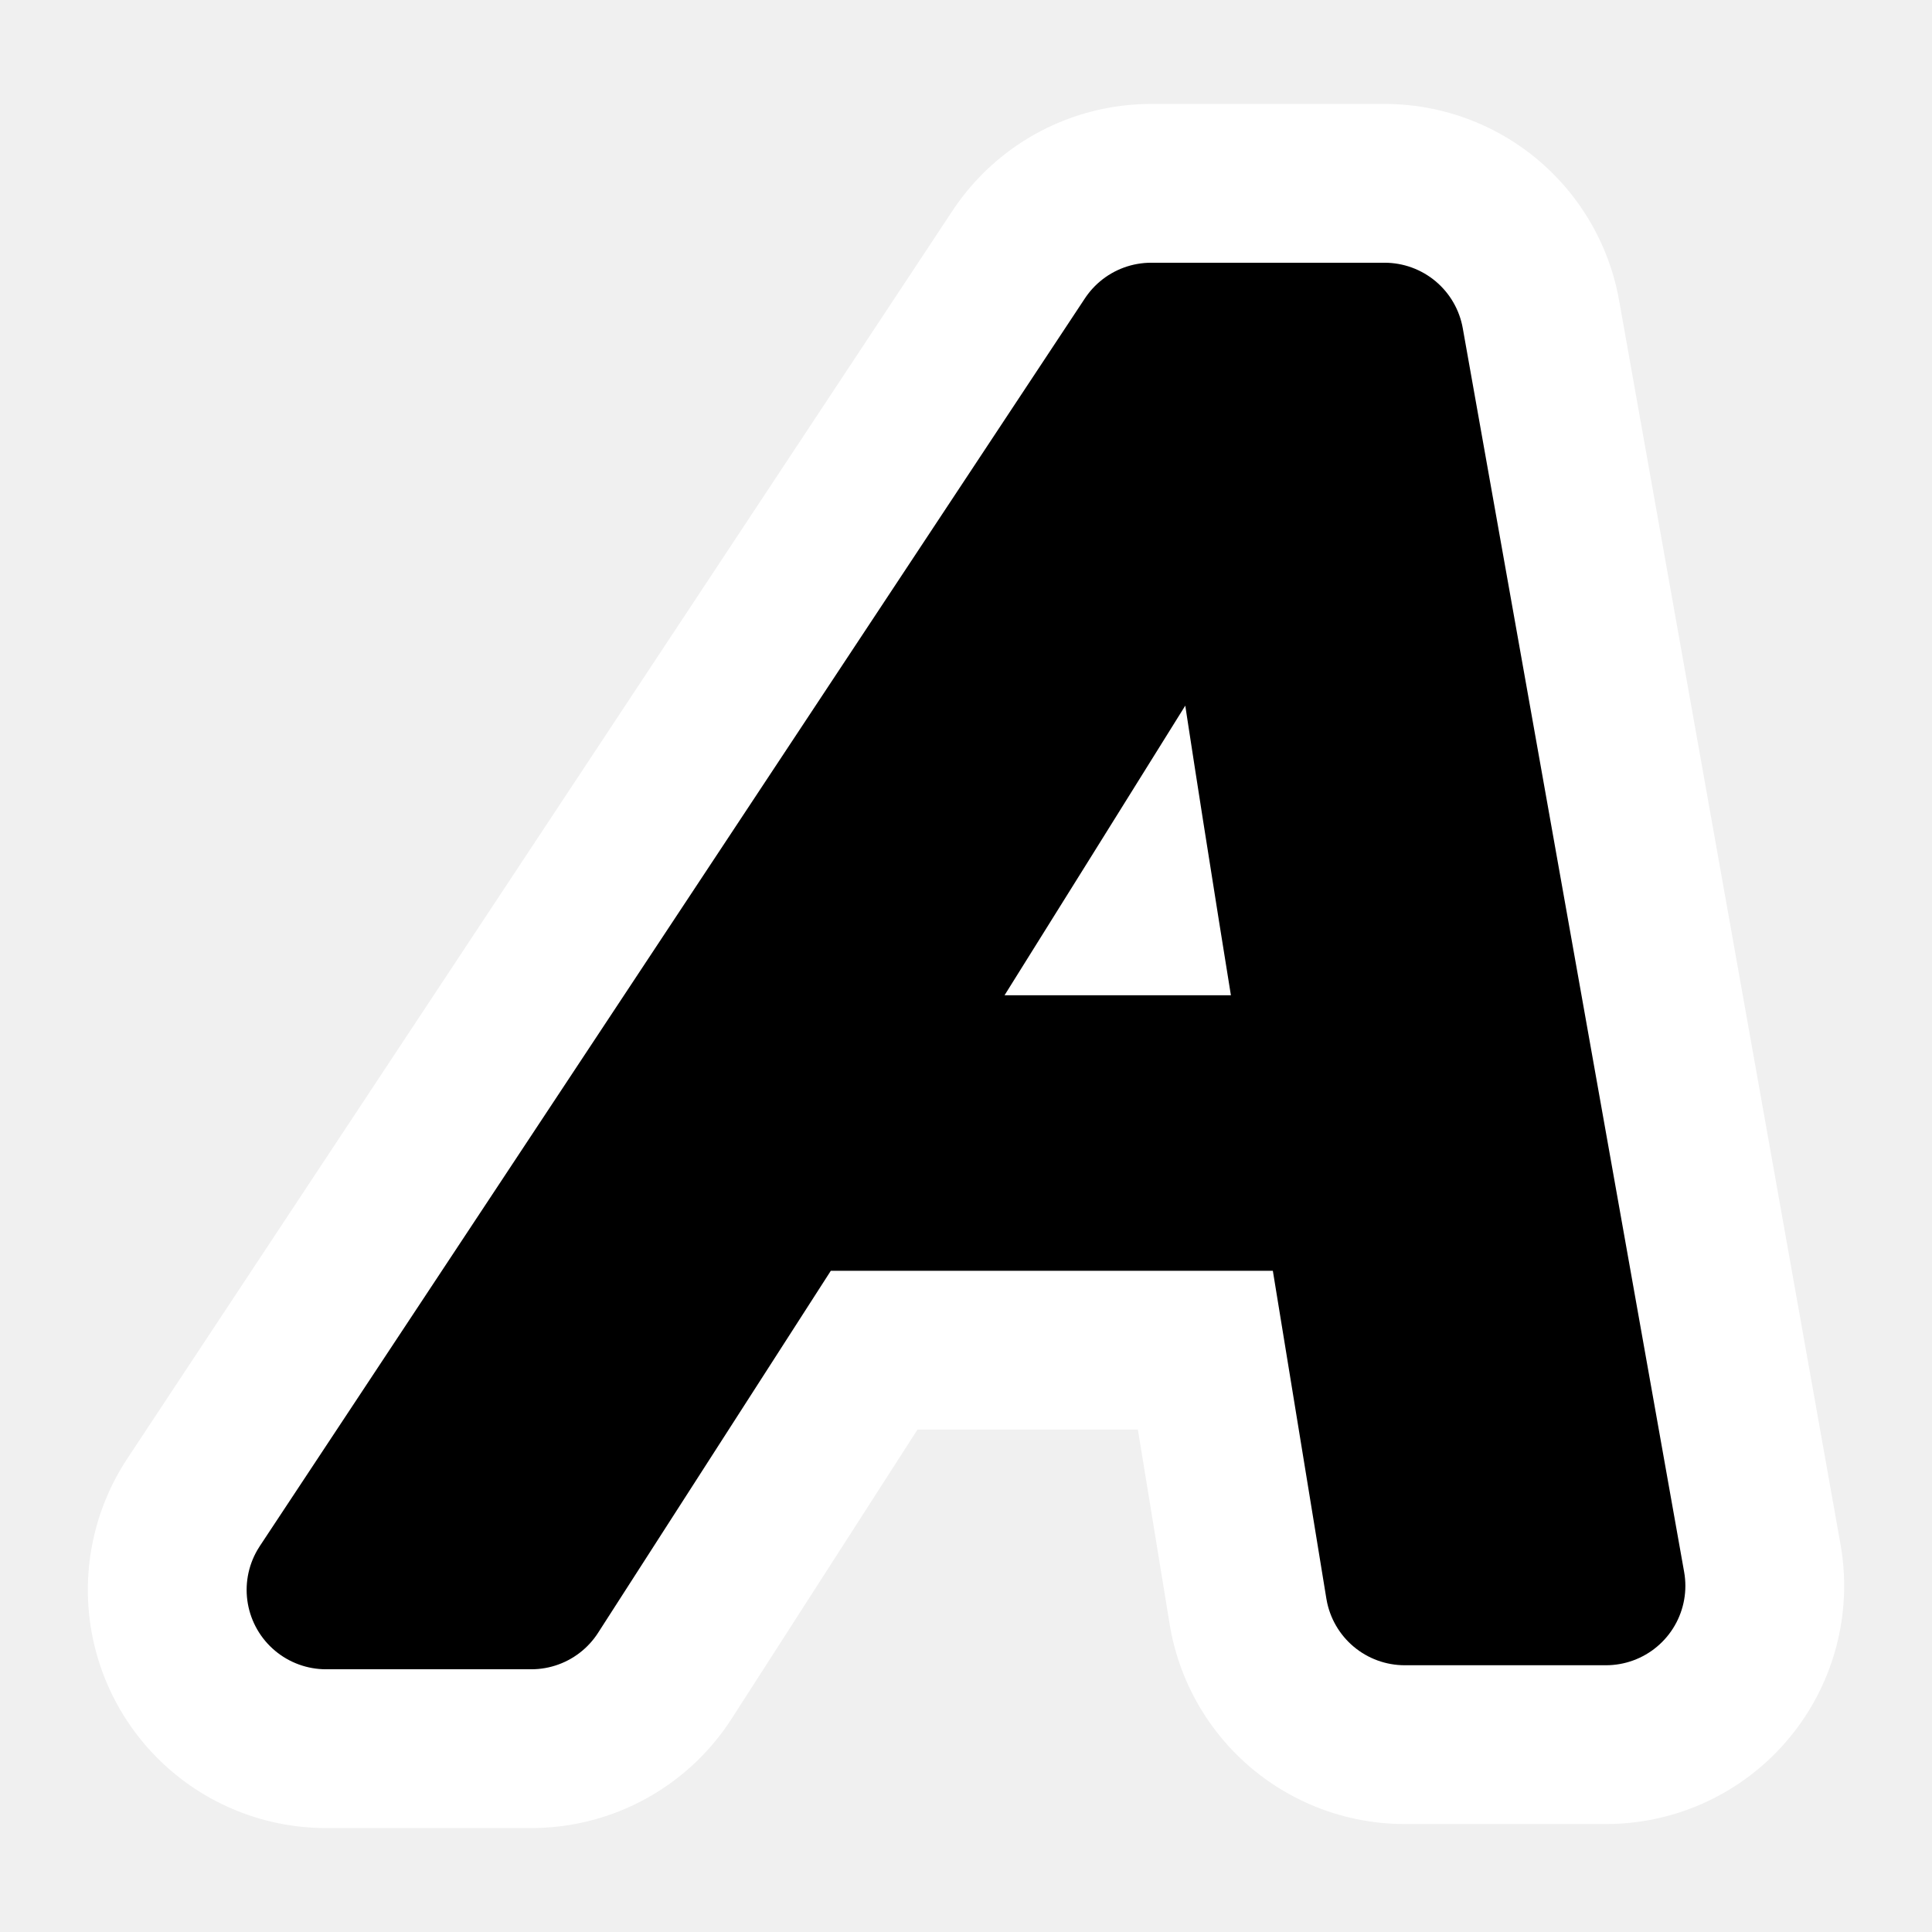
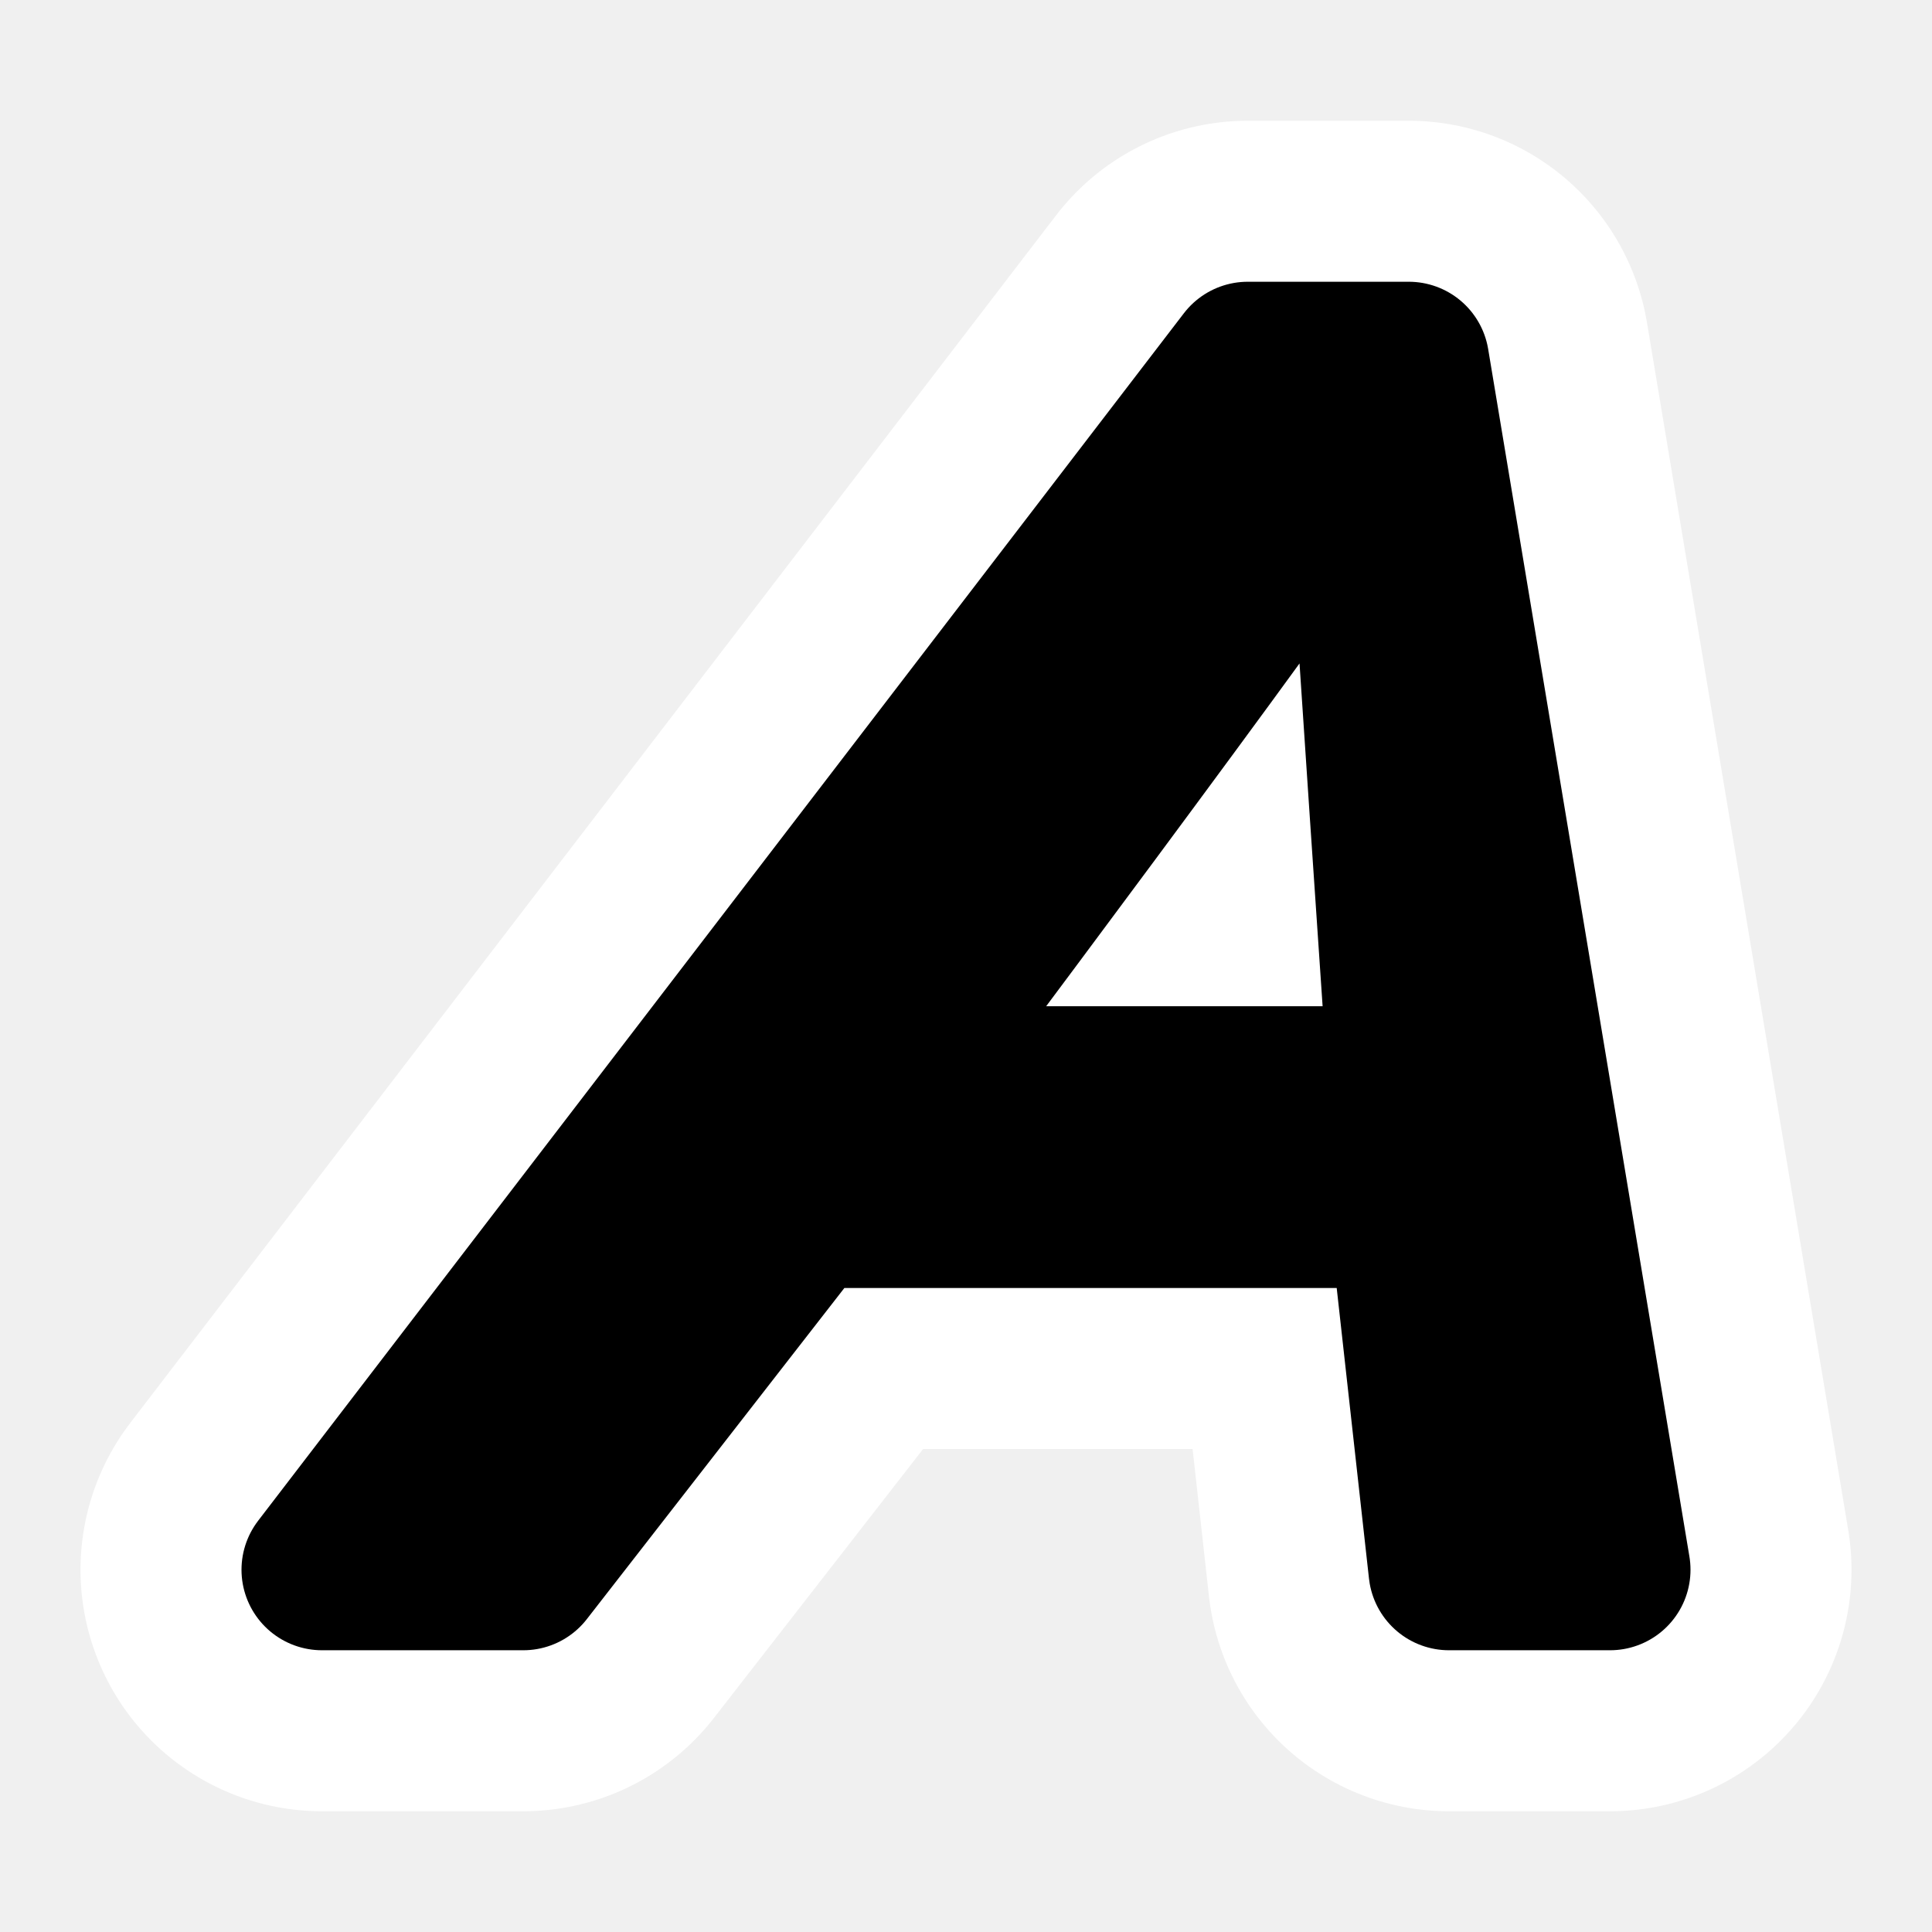
- <svg width="48pt" height="48pt" viewBox="0 0 48 48" xml:space="preserve">
-   <g id="Layer_x0020_3" style="fill-rule:nonzero;clip-rule:nonzero;stroke:#000000;stroke-miterlimit:4;">
-     <g>
-       <path style="stroke:#FFFFFF;stroke-width:11.835;stroke-linejoin:round;" d="M19.5,29.7l-6.3,9.8H8.1L28.6,8.5h5.8l5.5,30.9h-5l-1.6-9.8H19.5z M32.9,26.7c0,0-2.1-12.8-2.2-14.6h-0.2c-1.1,1.8-9.1,14.6-9.1,14.6h11.6z" />
-       <path style="stroke-width:3.945;stroke-linejoin:round;" d="M19.5,29.7l-6.3,9.8H8.1L28.6,8.5h5.8l5.5,30.9h-5l-1.6-9.8H19.5z M32.9,26.7c0,0-2.1-12.8-2.2-14.6h-0.2c-1.1,1.8-9.1,14.6-9.1,14.6h11.6z" />
-     </g>
-   </g>
-   <g id="crop_x0020_marks" style="fill-rule:nonzero;clip-rule:nonzero;stroke:#000000;stroke-miterlimit:4;">
-     <path style="fill:none;stroke:none;" d="M48,48H0V0h48v48z" />
-   </g>
+ <svg xmlns="http://www.w3.org/2000/svg" width="48" height="48" viewBox="0 0 48 48" xml:space="preserve" id="svg7107" version="1.0">
+   <defs id="defs7120">
+ 		
+ 	
+ 			
+ 			
+ 		</defs>
+   <rect style="opacity:1;fill:none;fill-opacity:1;stroke:none;stroke-width:12;stroke-linecap:round;stroke-linejoin:round;stroke-miterlimit:4;stroke-dasharray:none;stroke-opacity:1" id="rect10054" width="48" height="48" x="0" y="0" />
+   <path id="path12966" d="M 20,30 L 13,39 L 8,39 L 31,9 L 35,9 L 40,39 L 36,39 L 35,30 L 20,30 L 20,30 z M 35,27 C 35,27 34.1,13.8 34,12 L 33,12 C 31.9,13.8 22,27 22,27 L 34,27 L 35,27 z " style="fill-rule:nonzero;stroke:#ffffff;stroke-width:12;stroke-linejoin:round;stroke-miterlimit:4;stroke-dasharray:none;fill:none;fill-opacity:1;stroke-opacity:1" />
+   <path style="fill-rule:nonzero;stroke:#000000;stroke-width:4;stroke-linejoin:round;stroke-miterlimit:4;stroke-dasharray:none;fill:#000000;fill-opacity:1" d="M 20,30 L 13,39 L 8,39 L 31,9 L 35,9 L 40,39 L 36,39 L 35,30 L 20,30 L 20,30 z M 35,27 C 35,27 34.1,13.8 34,12 L 33,12 C 31.9,13.8 22,27 22,27 L 34,27 L 35,27 z " id="path7114" />
</svg>
